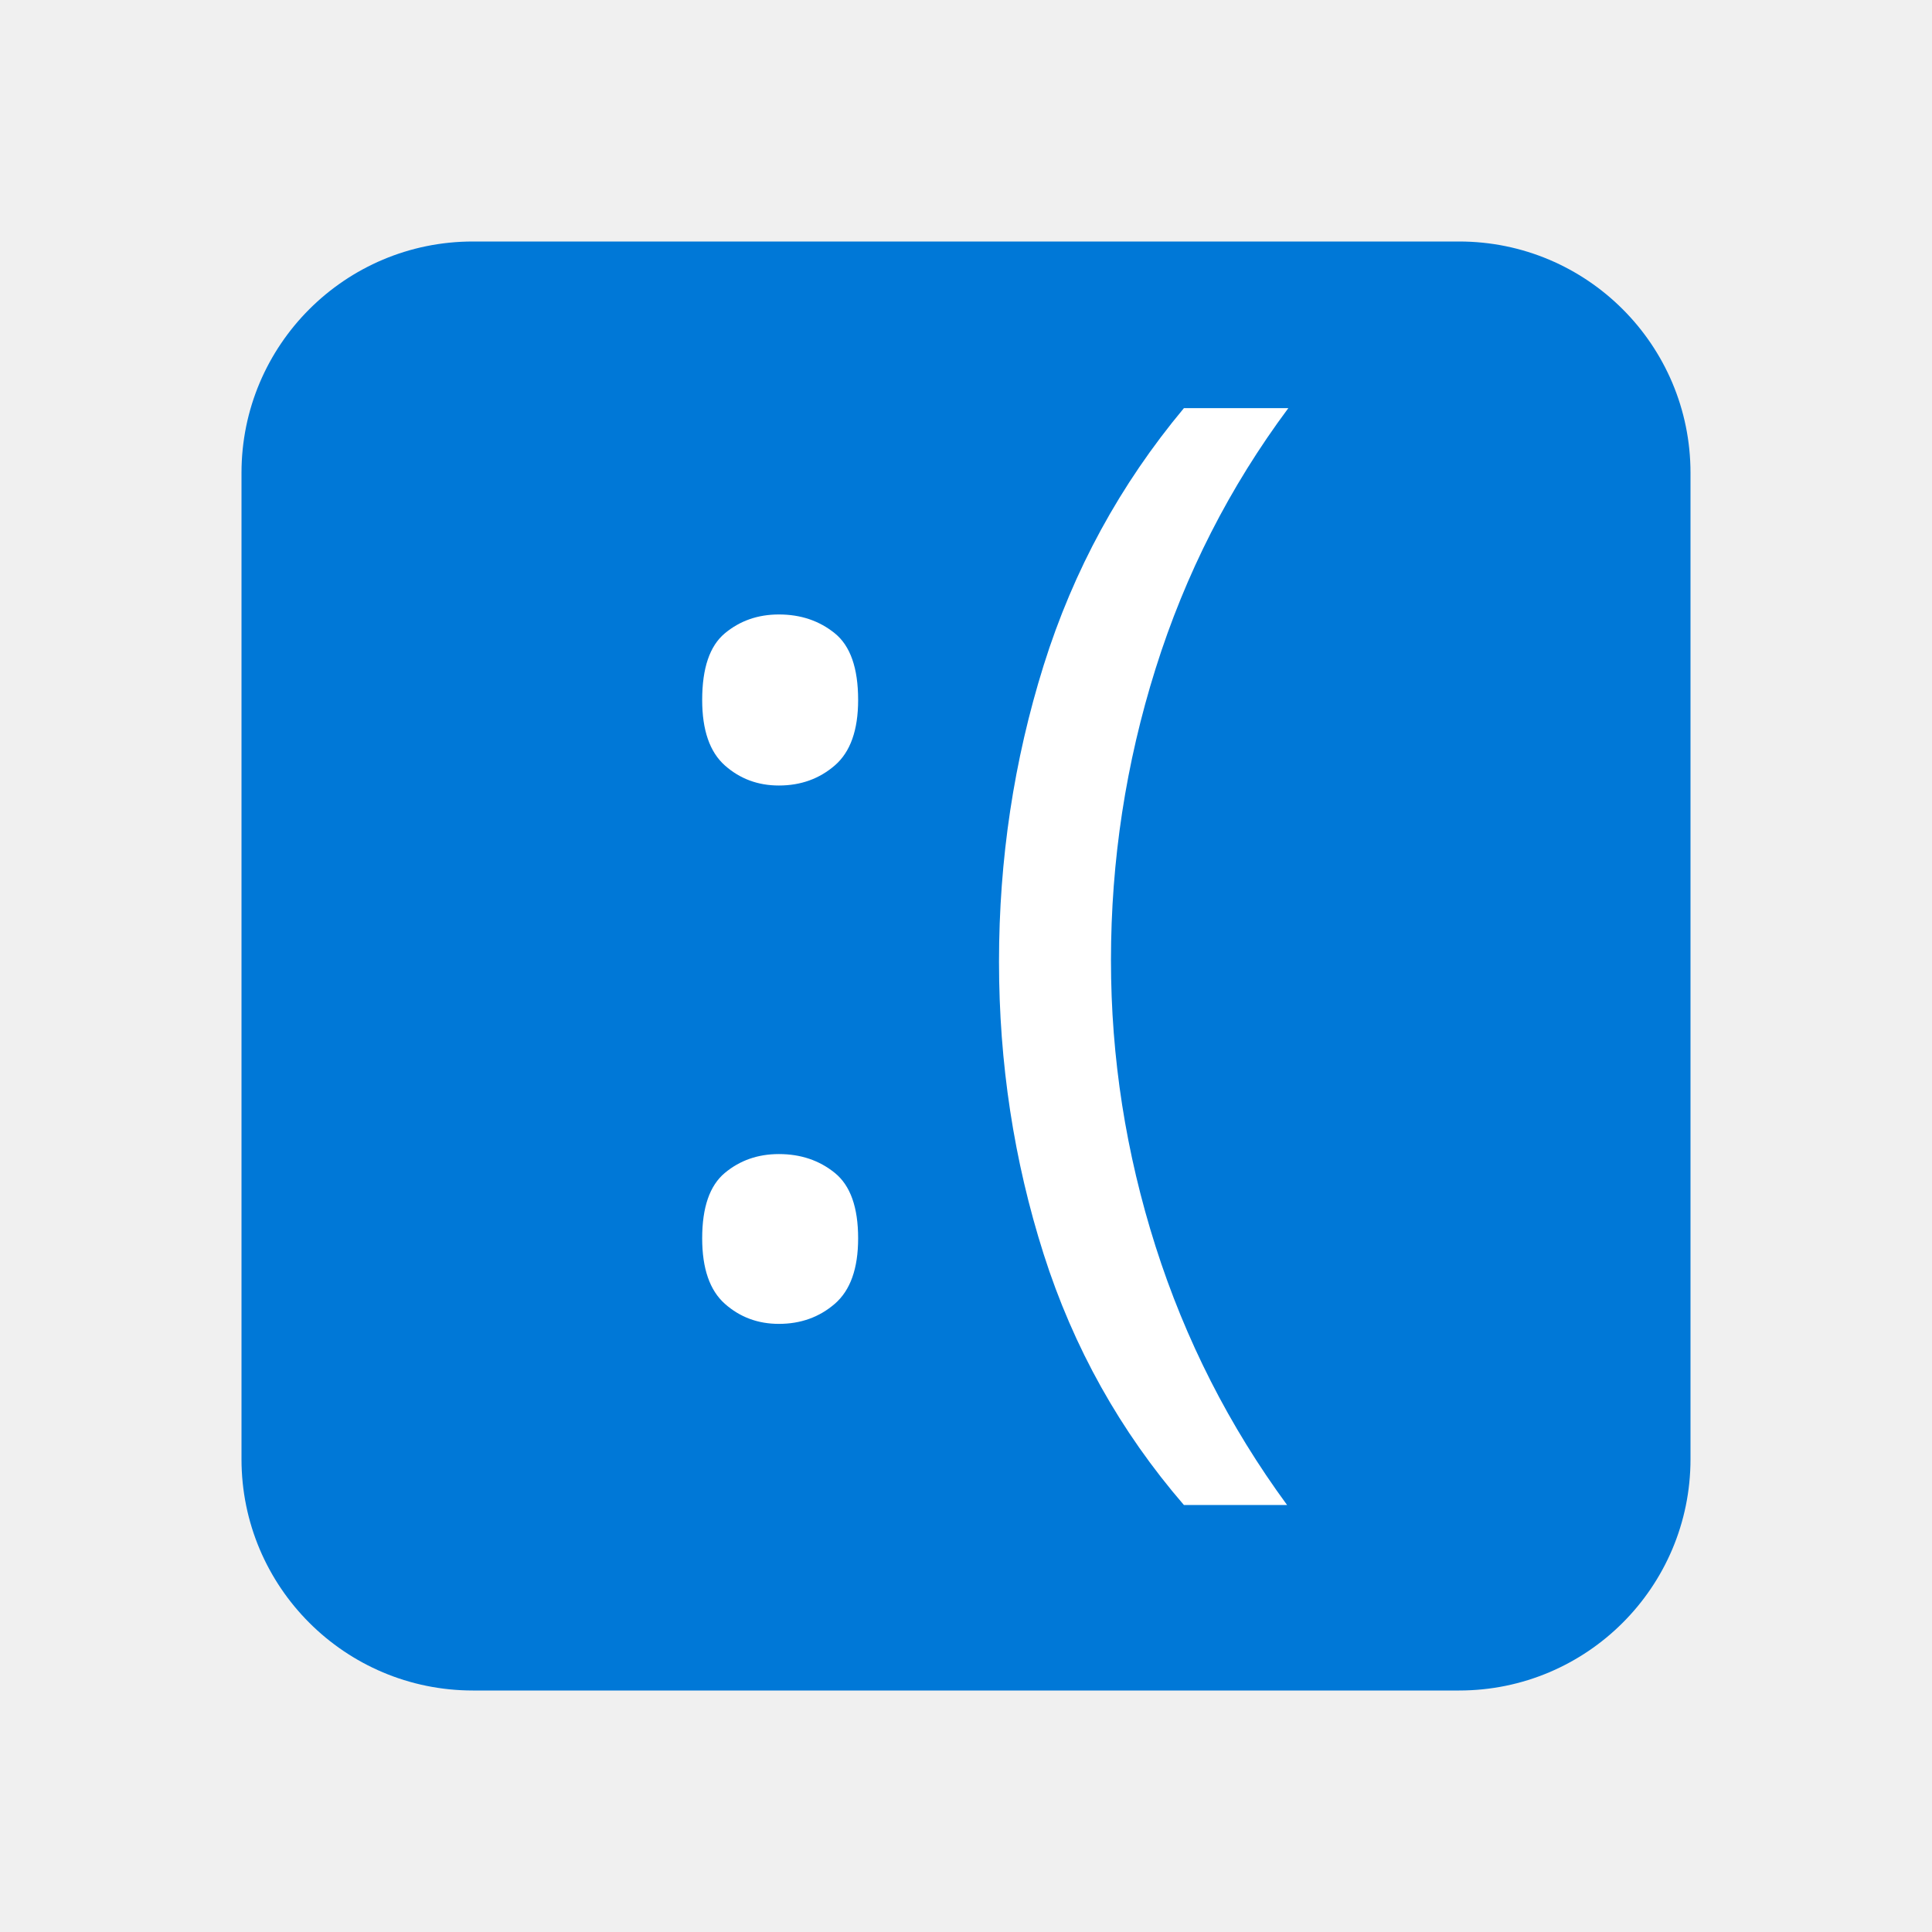
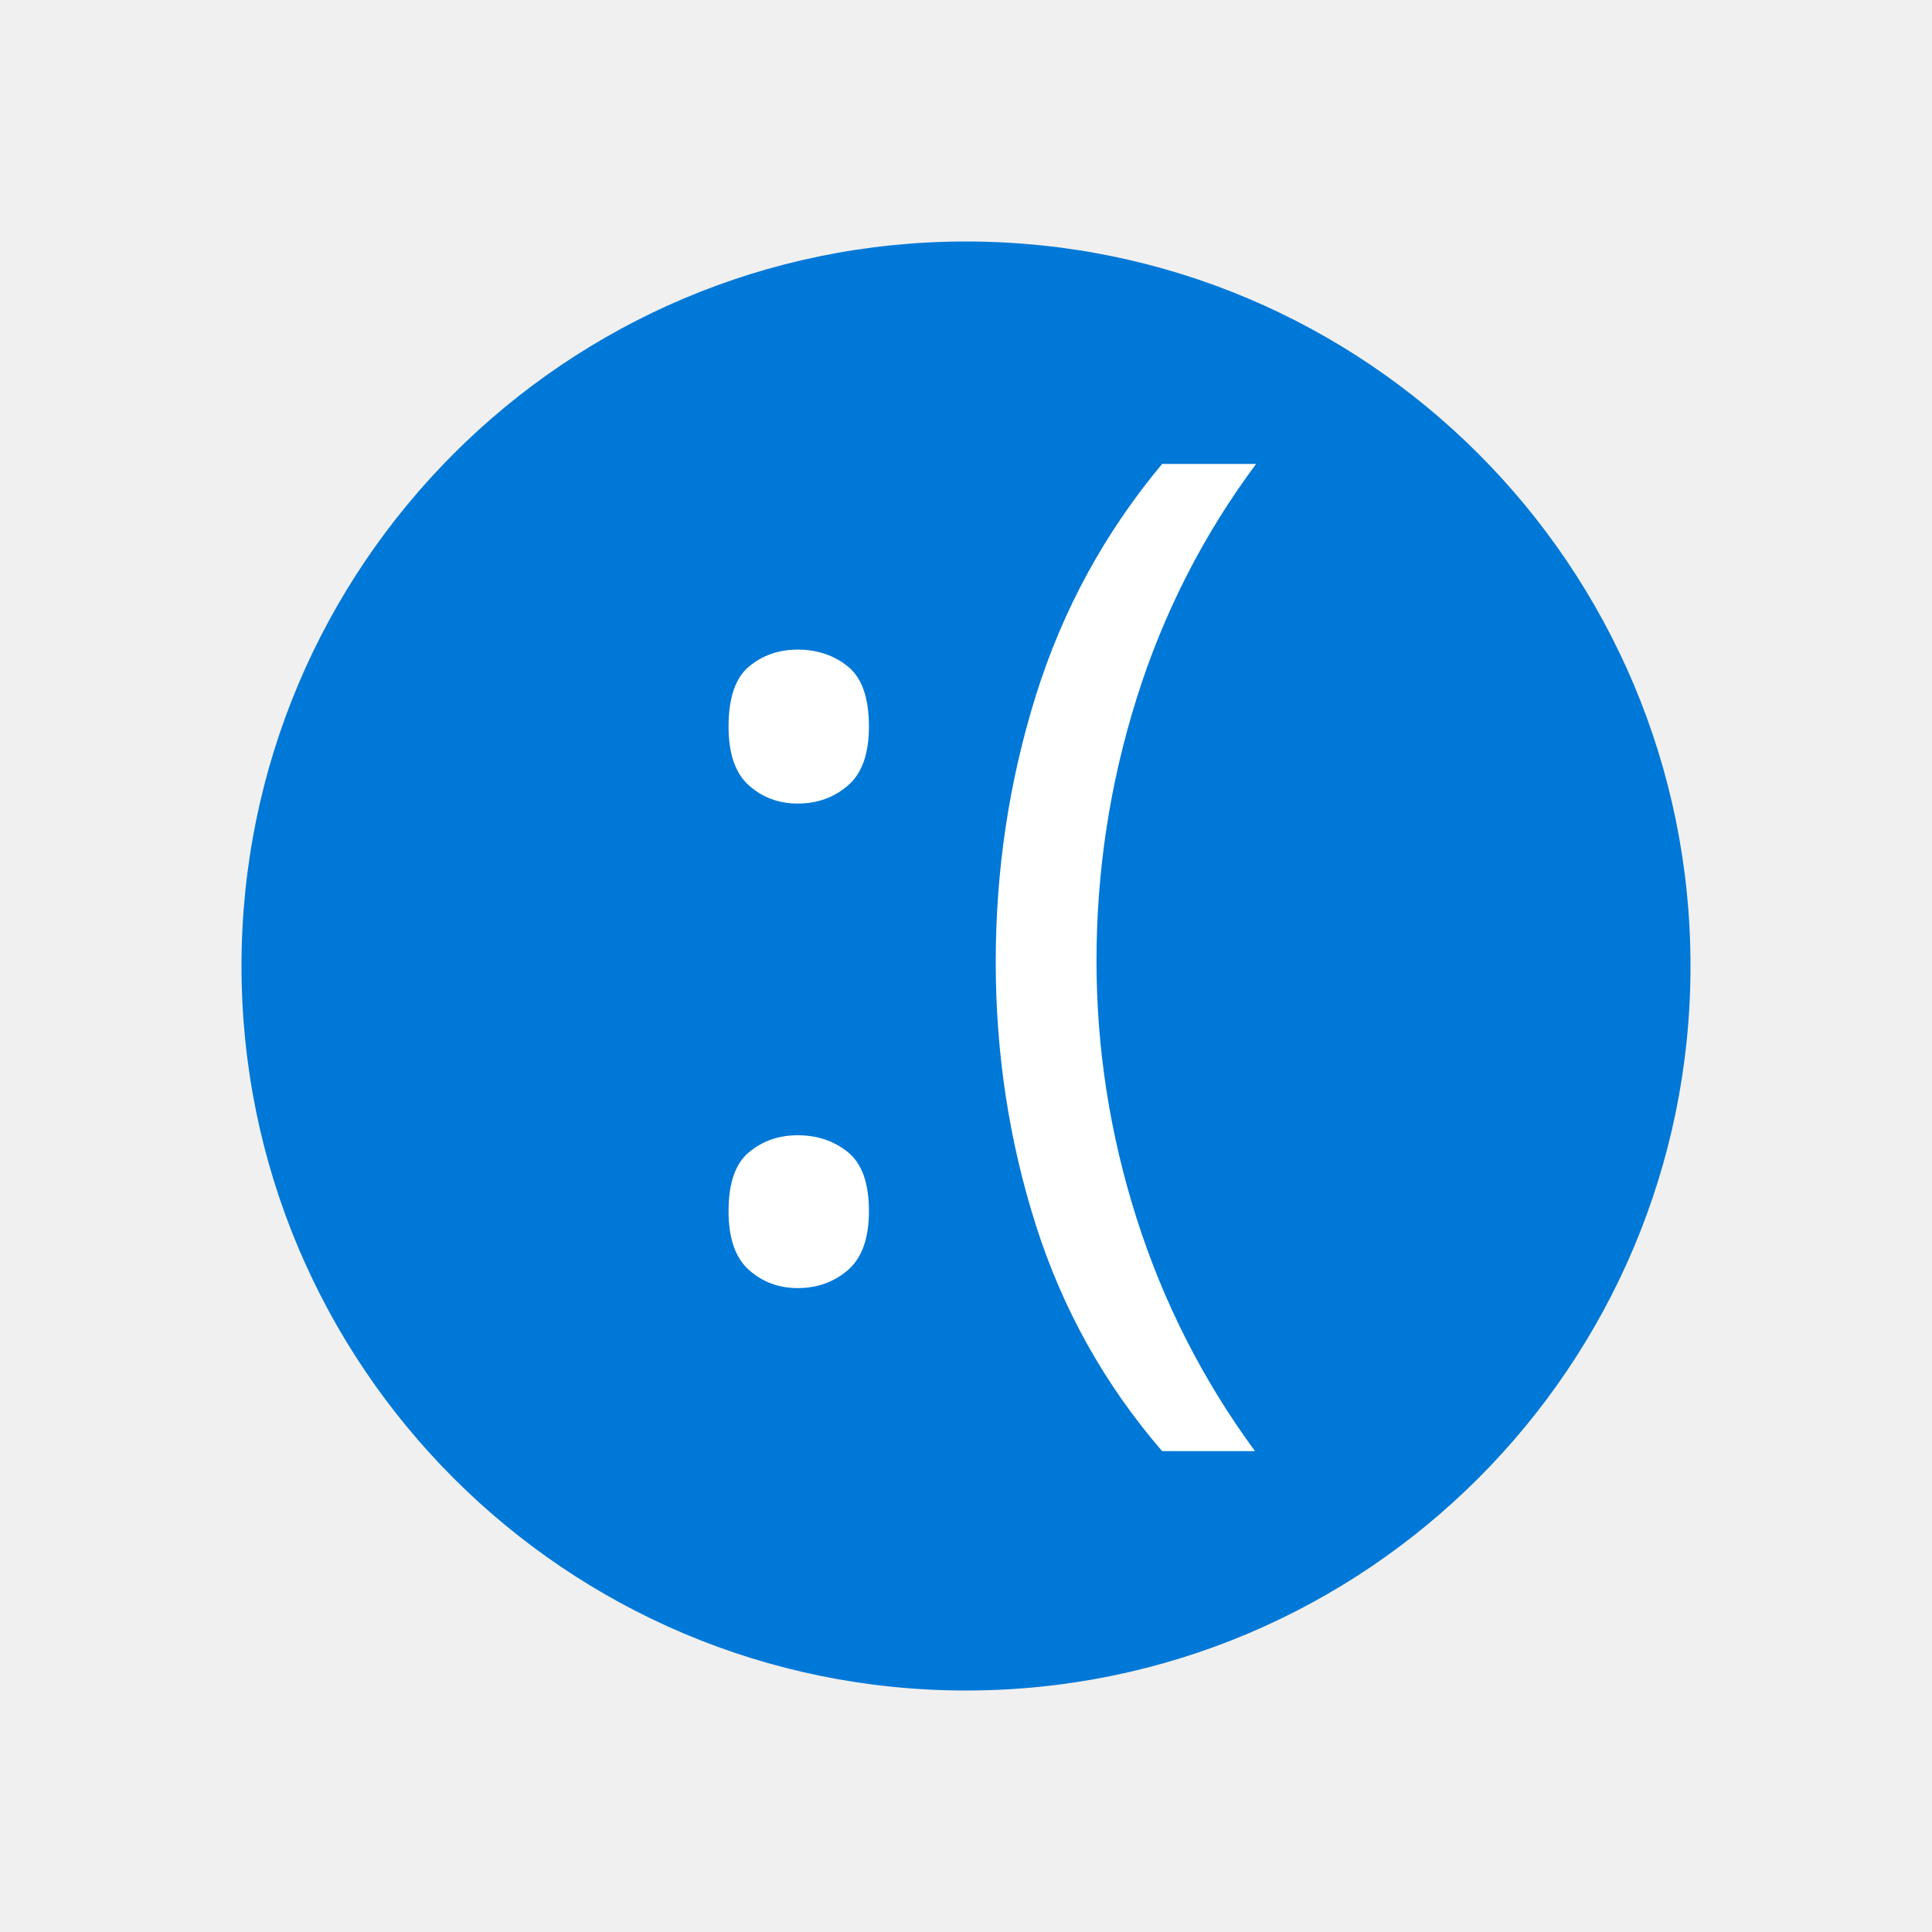
<svg xmlns="http://www.w3.org/2000/svg" width="512" height="512" viewBox="0 0 512 512" version="1.1" id="svg5">
  <defs id="defs2" />
  <g id="layer1">
-     <rect style="fill:#0078d7;fill-opacity:1;stroke-width:48.988" id="rect184" width="384" height="384" x="64" y="64" ry="61.318" />
-     <text xml:space="preserve" style="font-style:normal;font-variant:normal;font-weight:normal;font-stretch:normal;font-size:333.333px;font-family:sans-serif;-inkscape-font-specification:sans-serif;fill:#ffffff;stroke-width:48" x="162.087" y="346.169" id="text240">
-       <tspan id="tspan238" x="162.087" y="346.169" style="font-style:normal;font-variant:normal;font-weight:normal;font-stretch:normal;font-size:333.333px;font-family:'Segoe UI';-inkscape-font-specification:'Segoe UI'">:(</tspan>
+     <rect style="fill:#0078d7;fill-opacity:1;stroke-width:48.988" id="rect184" width="384" height="384" x="64" y="64" ry="192" />
+     <text xml:space="preserve" style="font-style:normal;font-variant:normal;font-weight:normal;font-stretch:normal;font-size:299.999px;font-family:sans-serif;-inkscape-font-specification:sans-serif;fill:#ffffff;stroke-width:48" x="171.479" y="337.152" id="text240">
+       <tspan id="tspan238" x="171.479" y="337.152" style="font-style:normal;font-variant:normal;font-weight:normal;font-stretch:normal;font-size:299.999px;font-family:'Segoe UI';-inkscape-font-specification:'Segoe UI';stroke-width:48">:(</tspan>
    </text>
  </g>
</svg>
